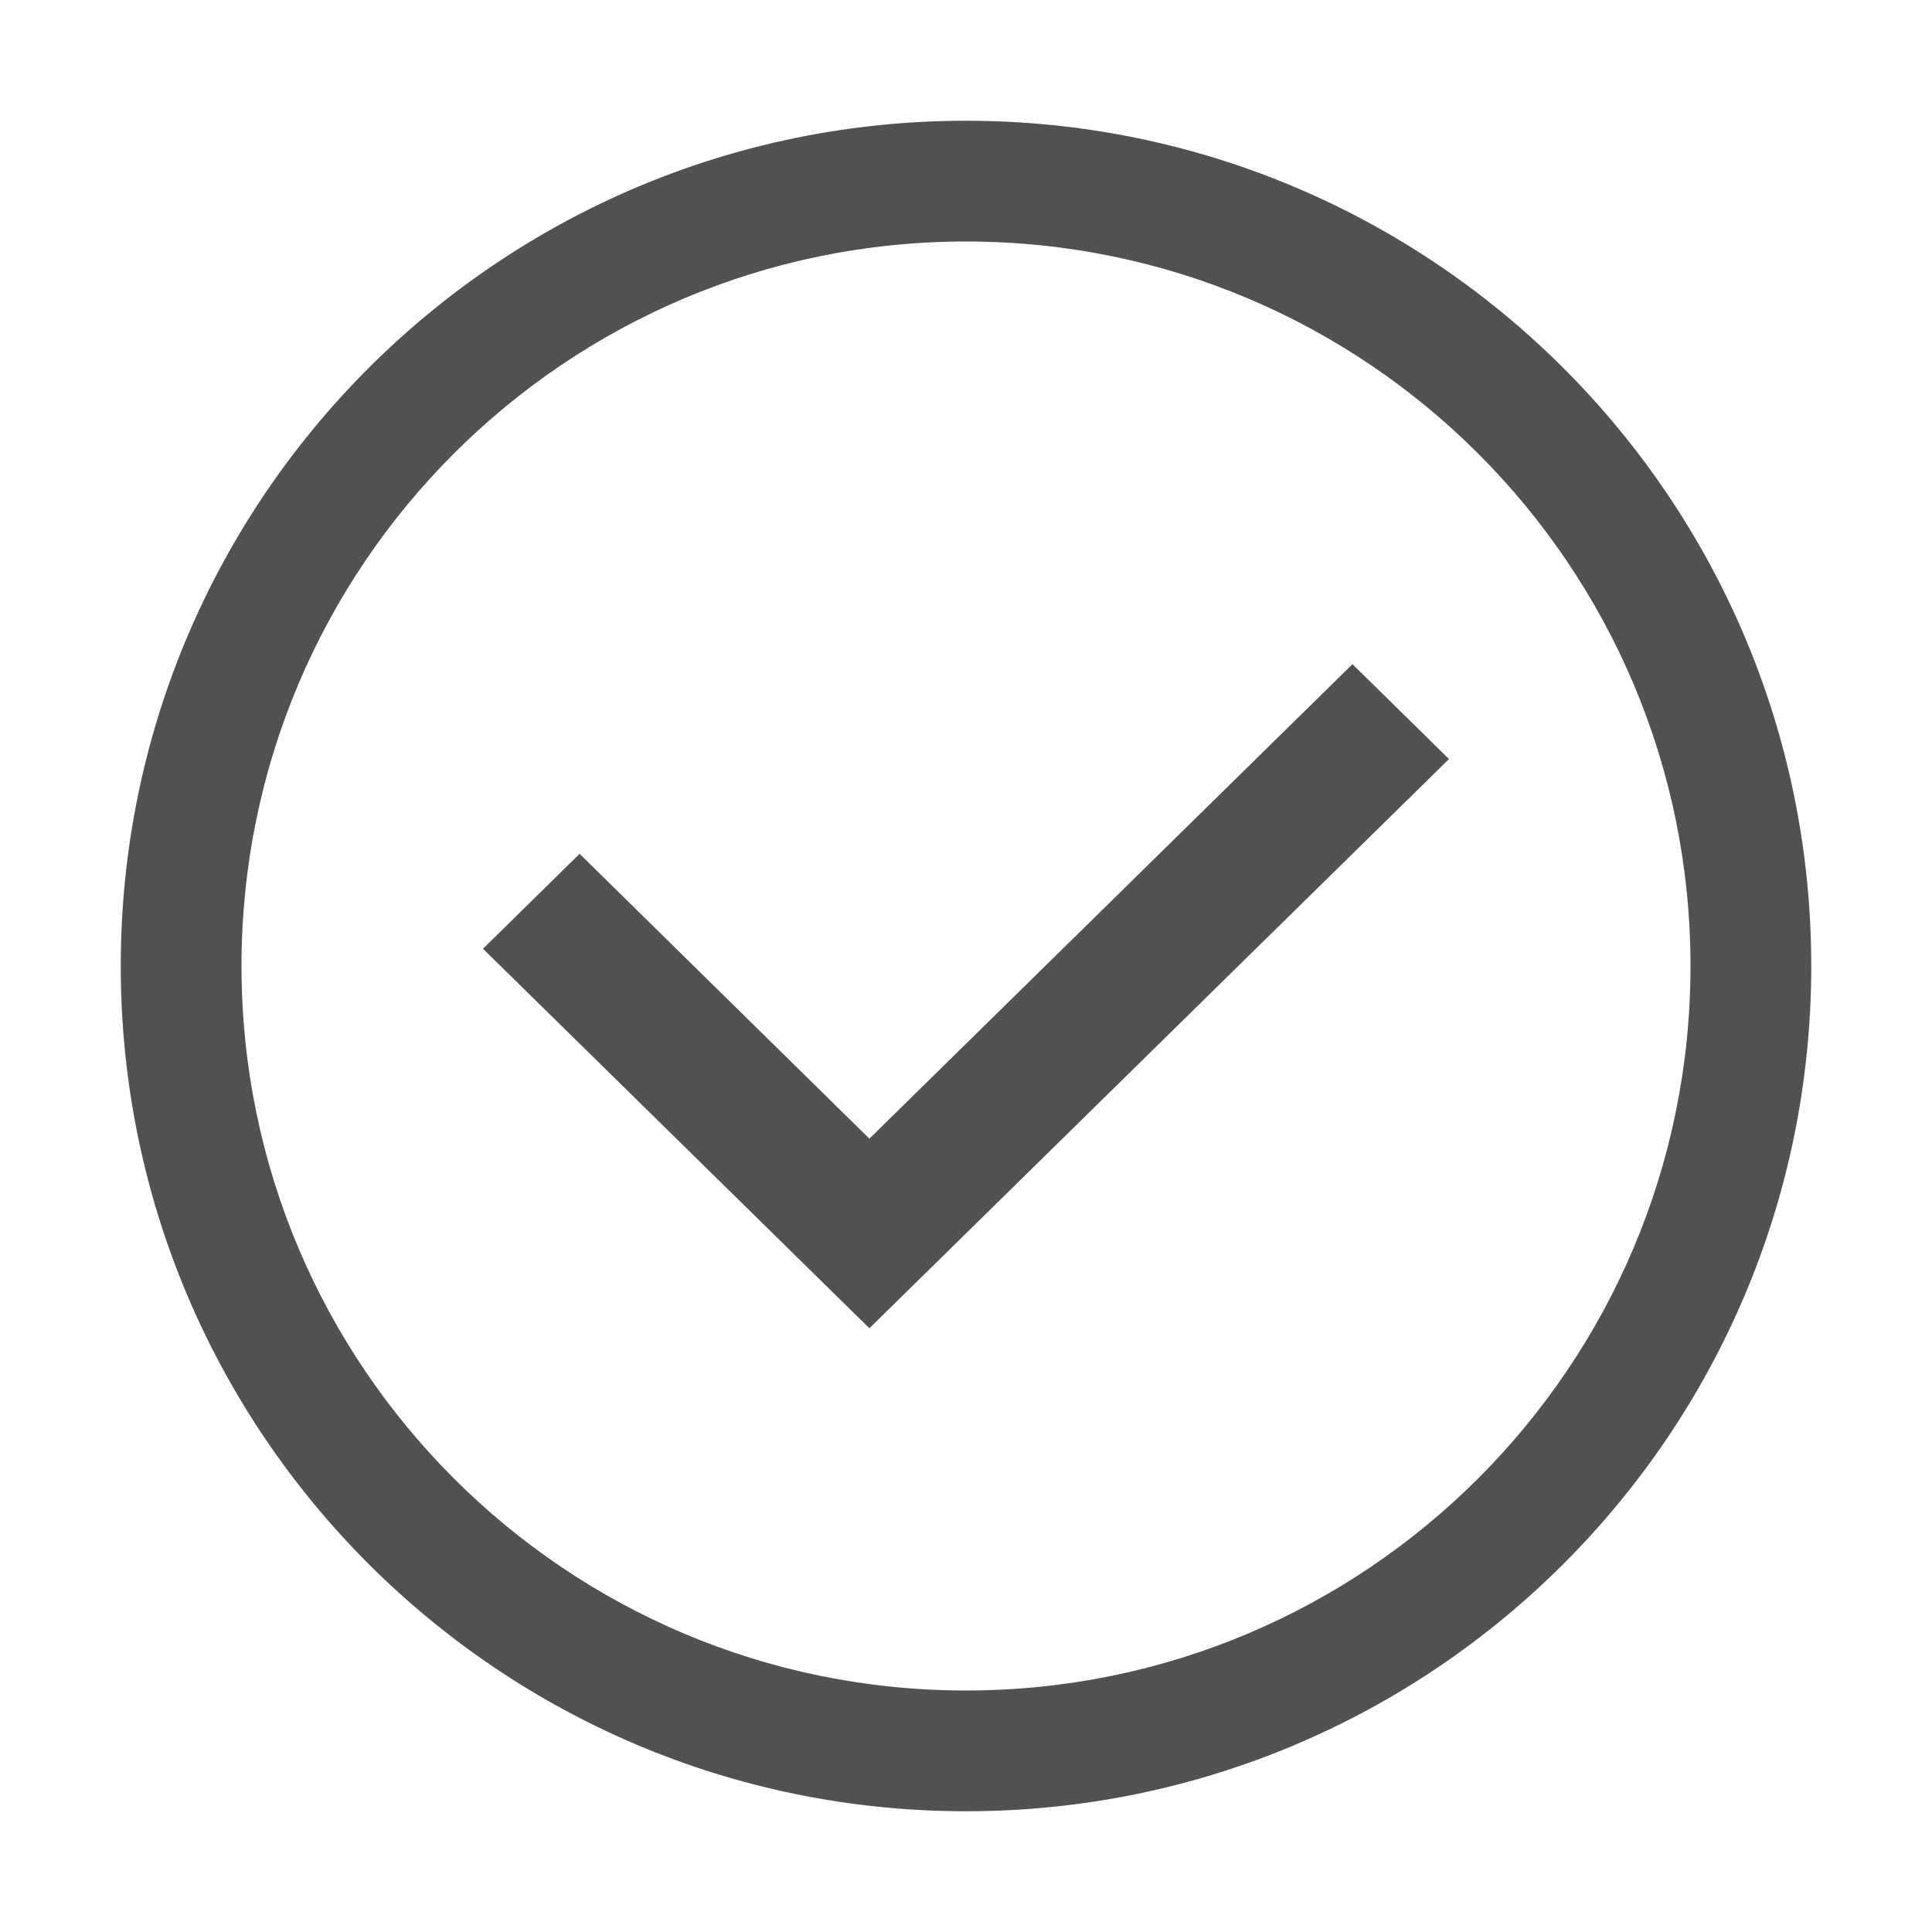
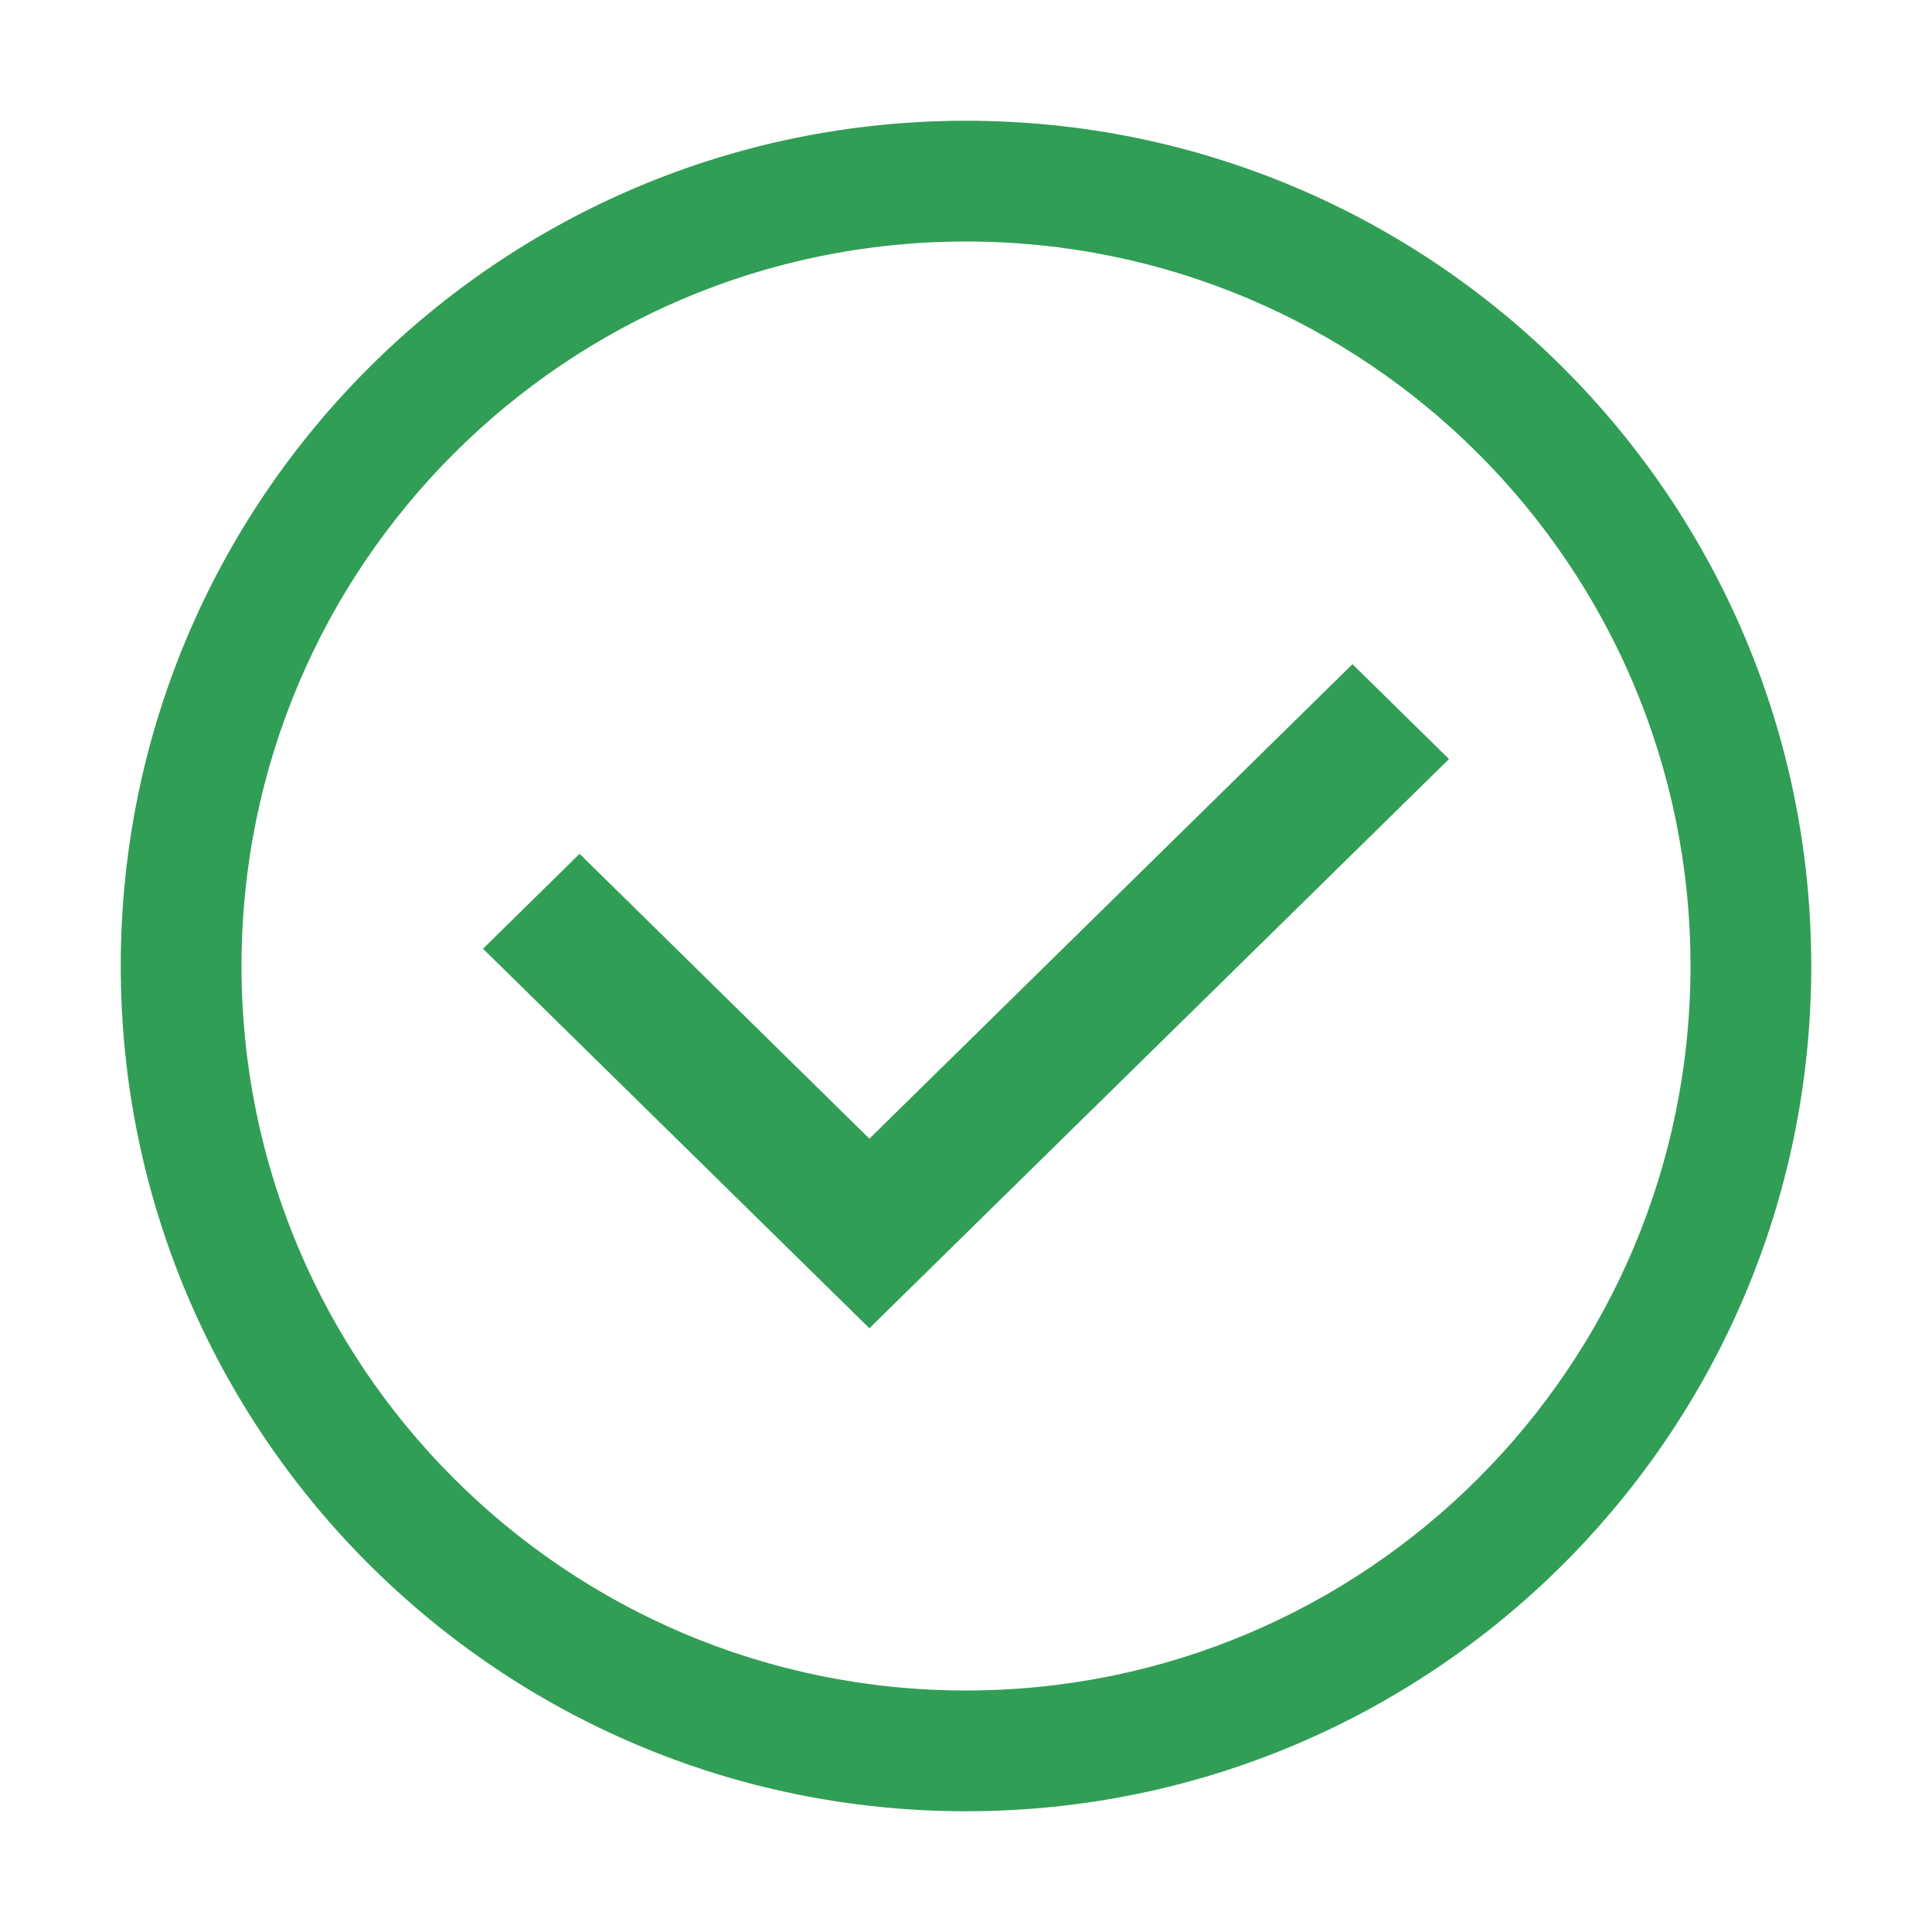
<svg xmlns="http://www.w3.org/2000/svg" class="icon" width="48px" height="48.00px" viewBox="0 0 1024 1024" version="1.1">
-   <path fill="#515151" d="M512 64a448 448 0 1 1 0 896A448 448 0 0 1 512 64z m0 64a384 384 0 1 0 0 768A384 384 0 0 0 512 128z m204.8 224l51.2 50.304L460.8 704 256 502.848l51.2-50.304L460.8 603.52l256-251.456z" />
+   <path fill="#319E55" d="M512 64a448 448 0 1 1 0 896A448 448 0 0 1 512 64z m0 64a384 384 0 1 0 0 768A384 384 0 0 0 512 128z m204.8 224l51.2 50.304L460.8 704 256 502.848l51.2-50.304L460.8 603.52l256-251.456z" />
</svg>
